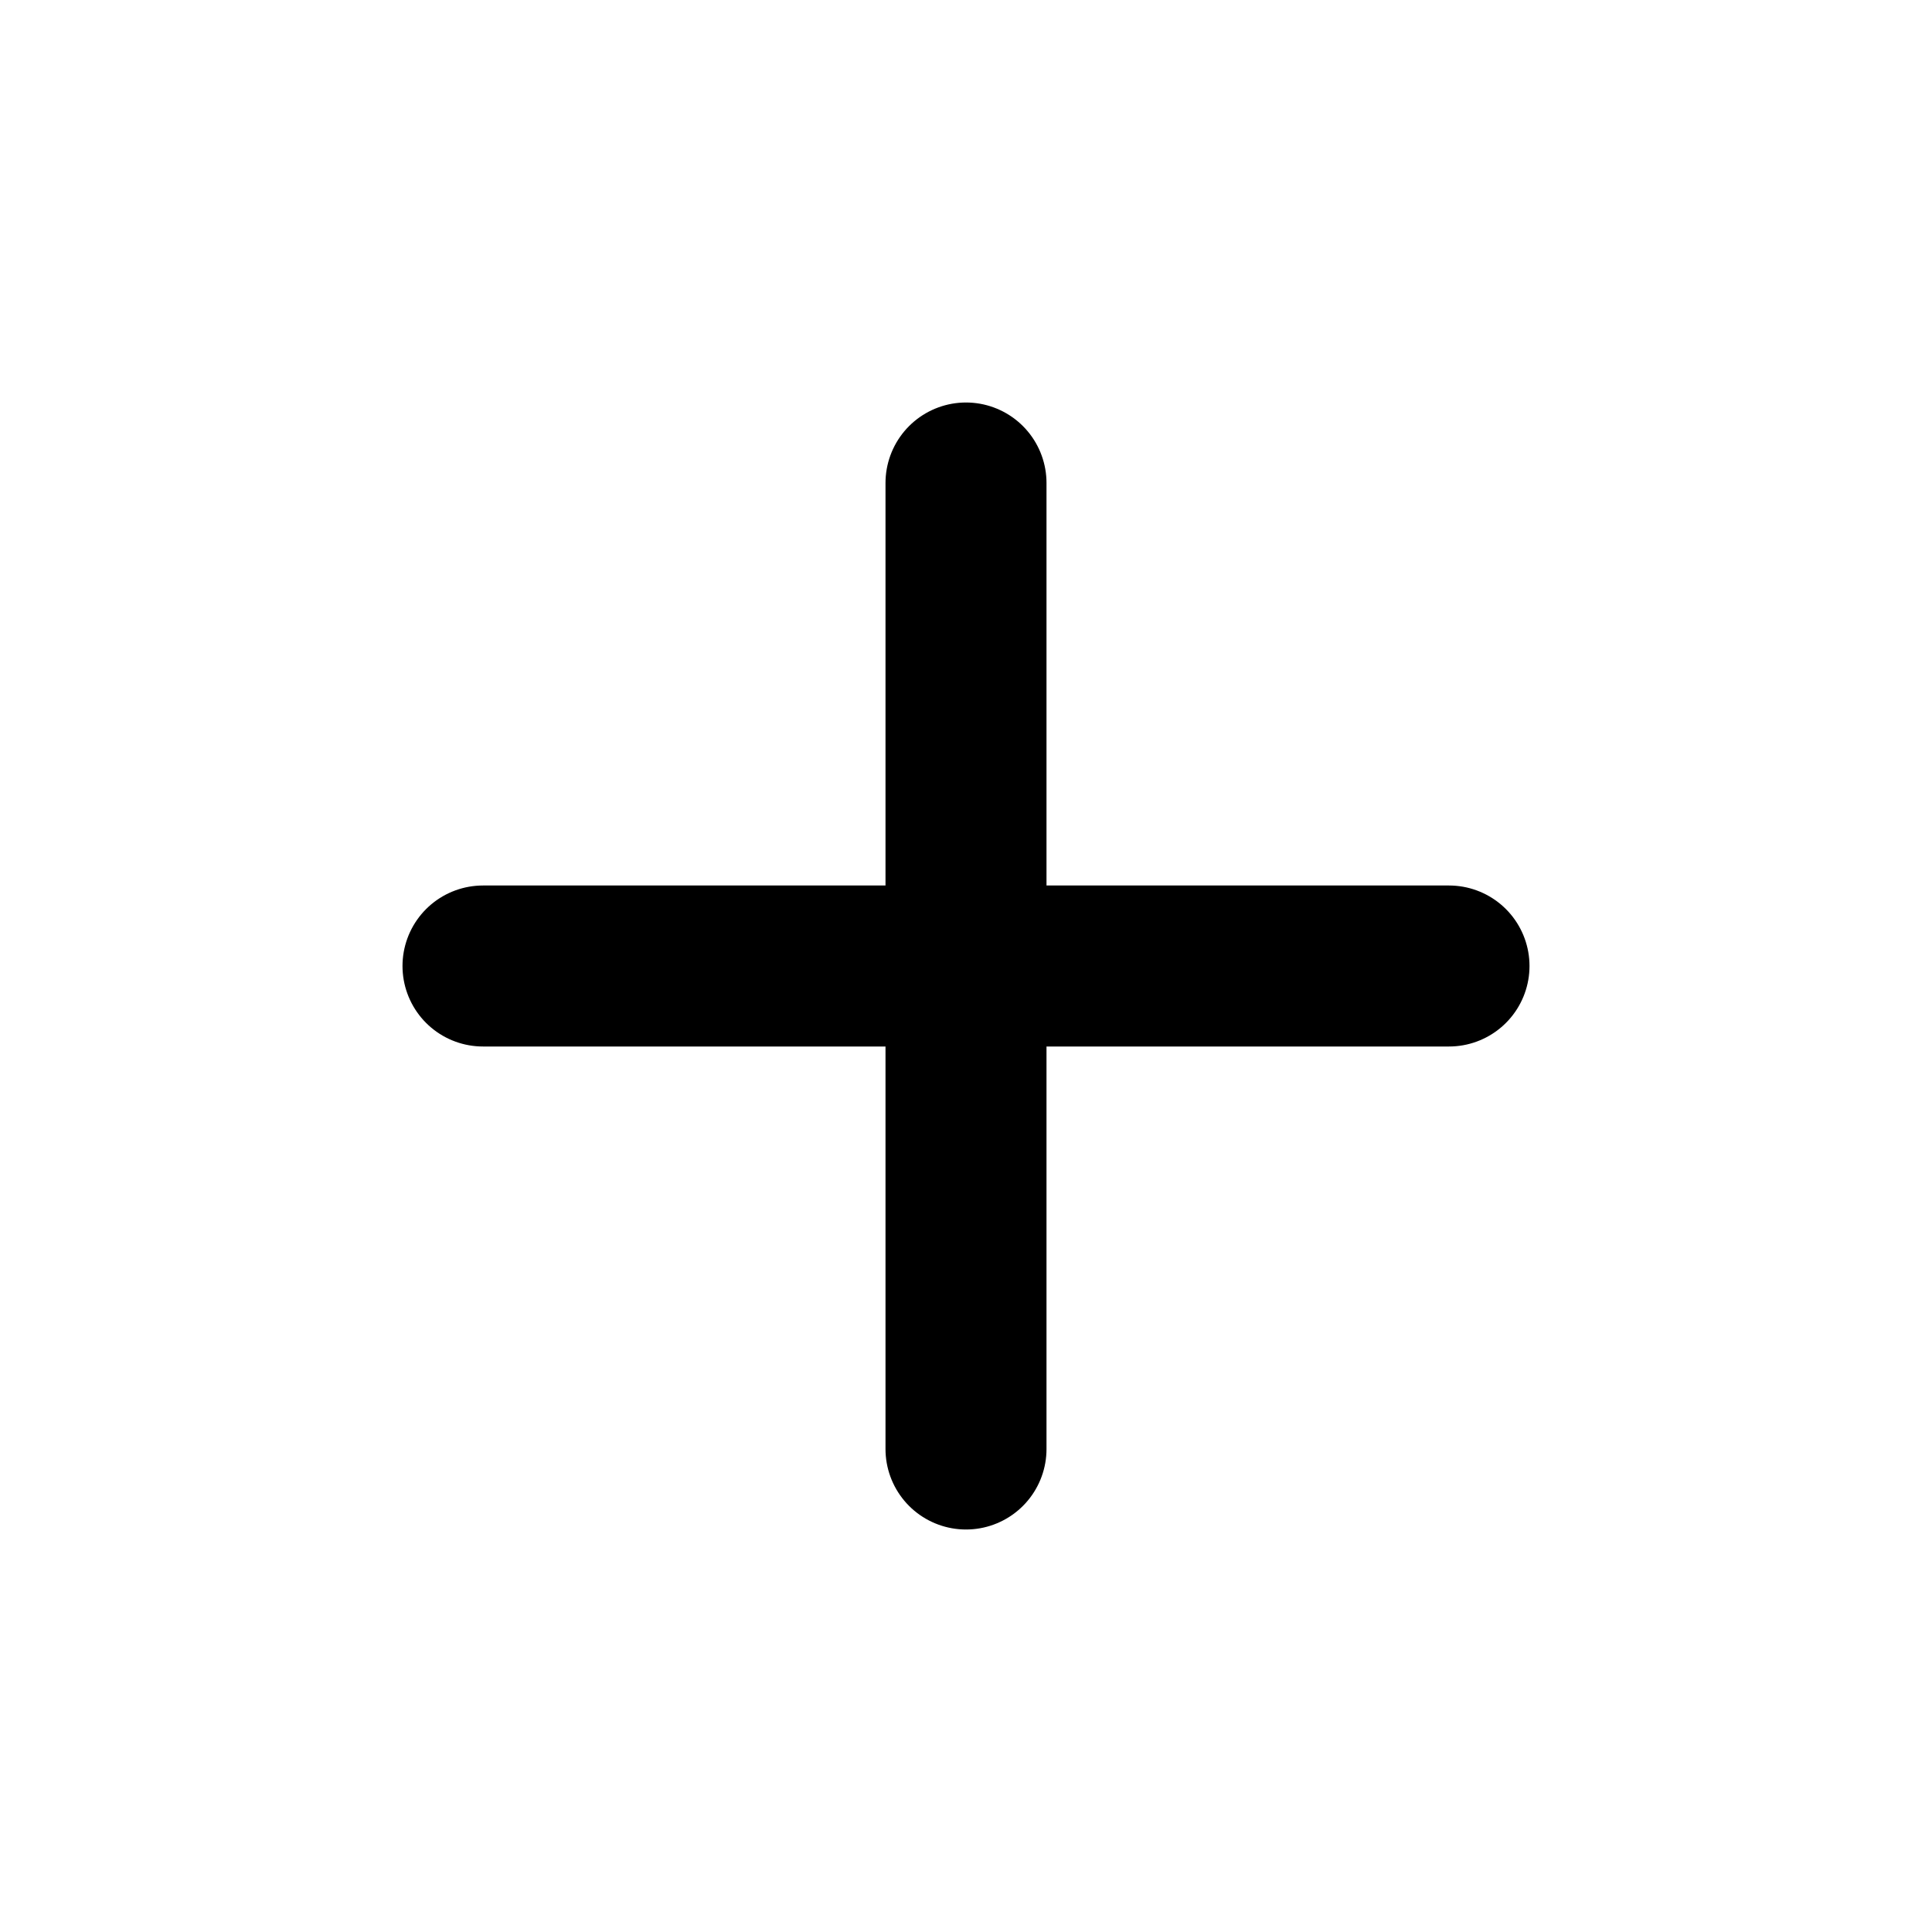
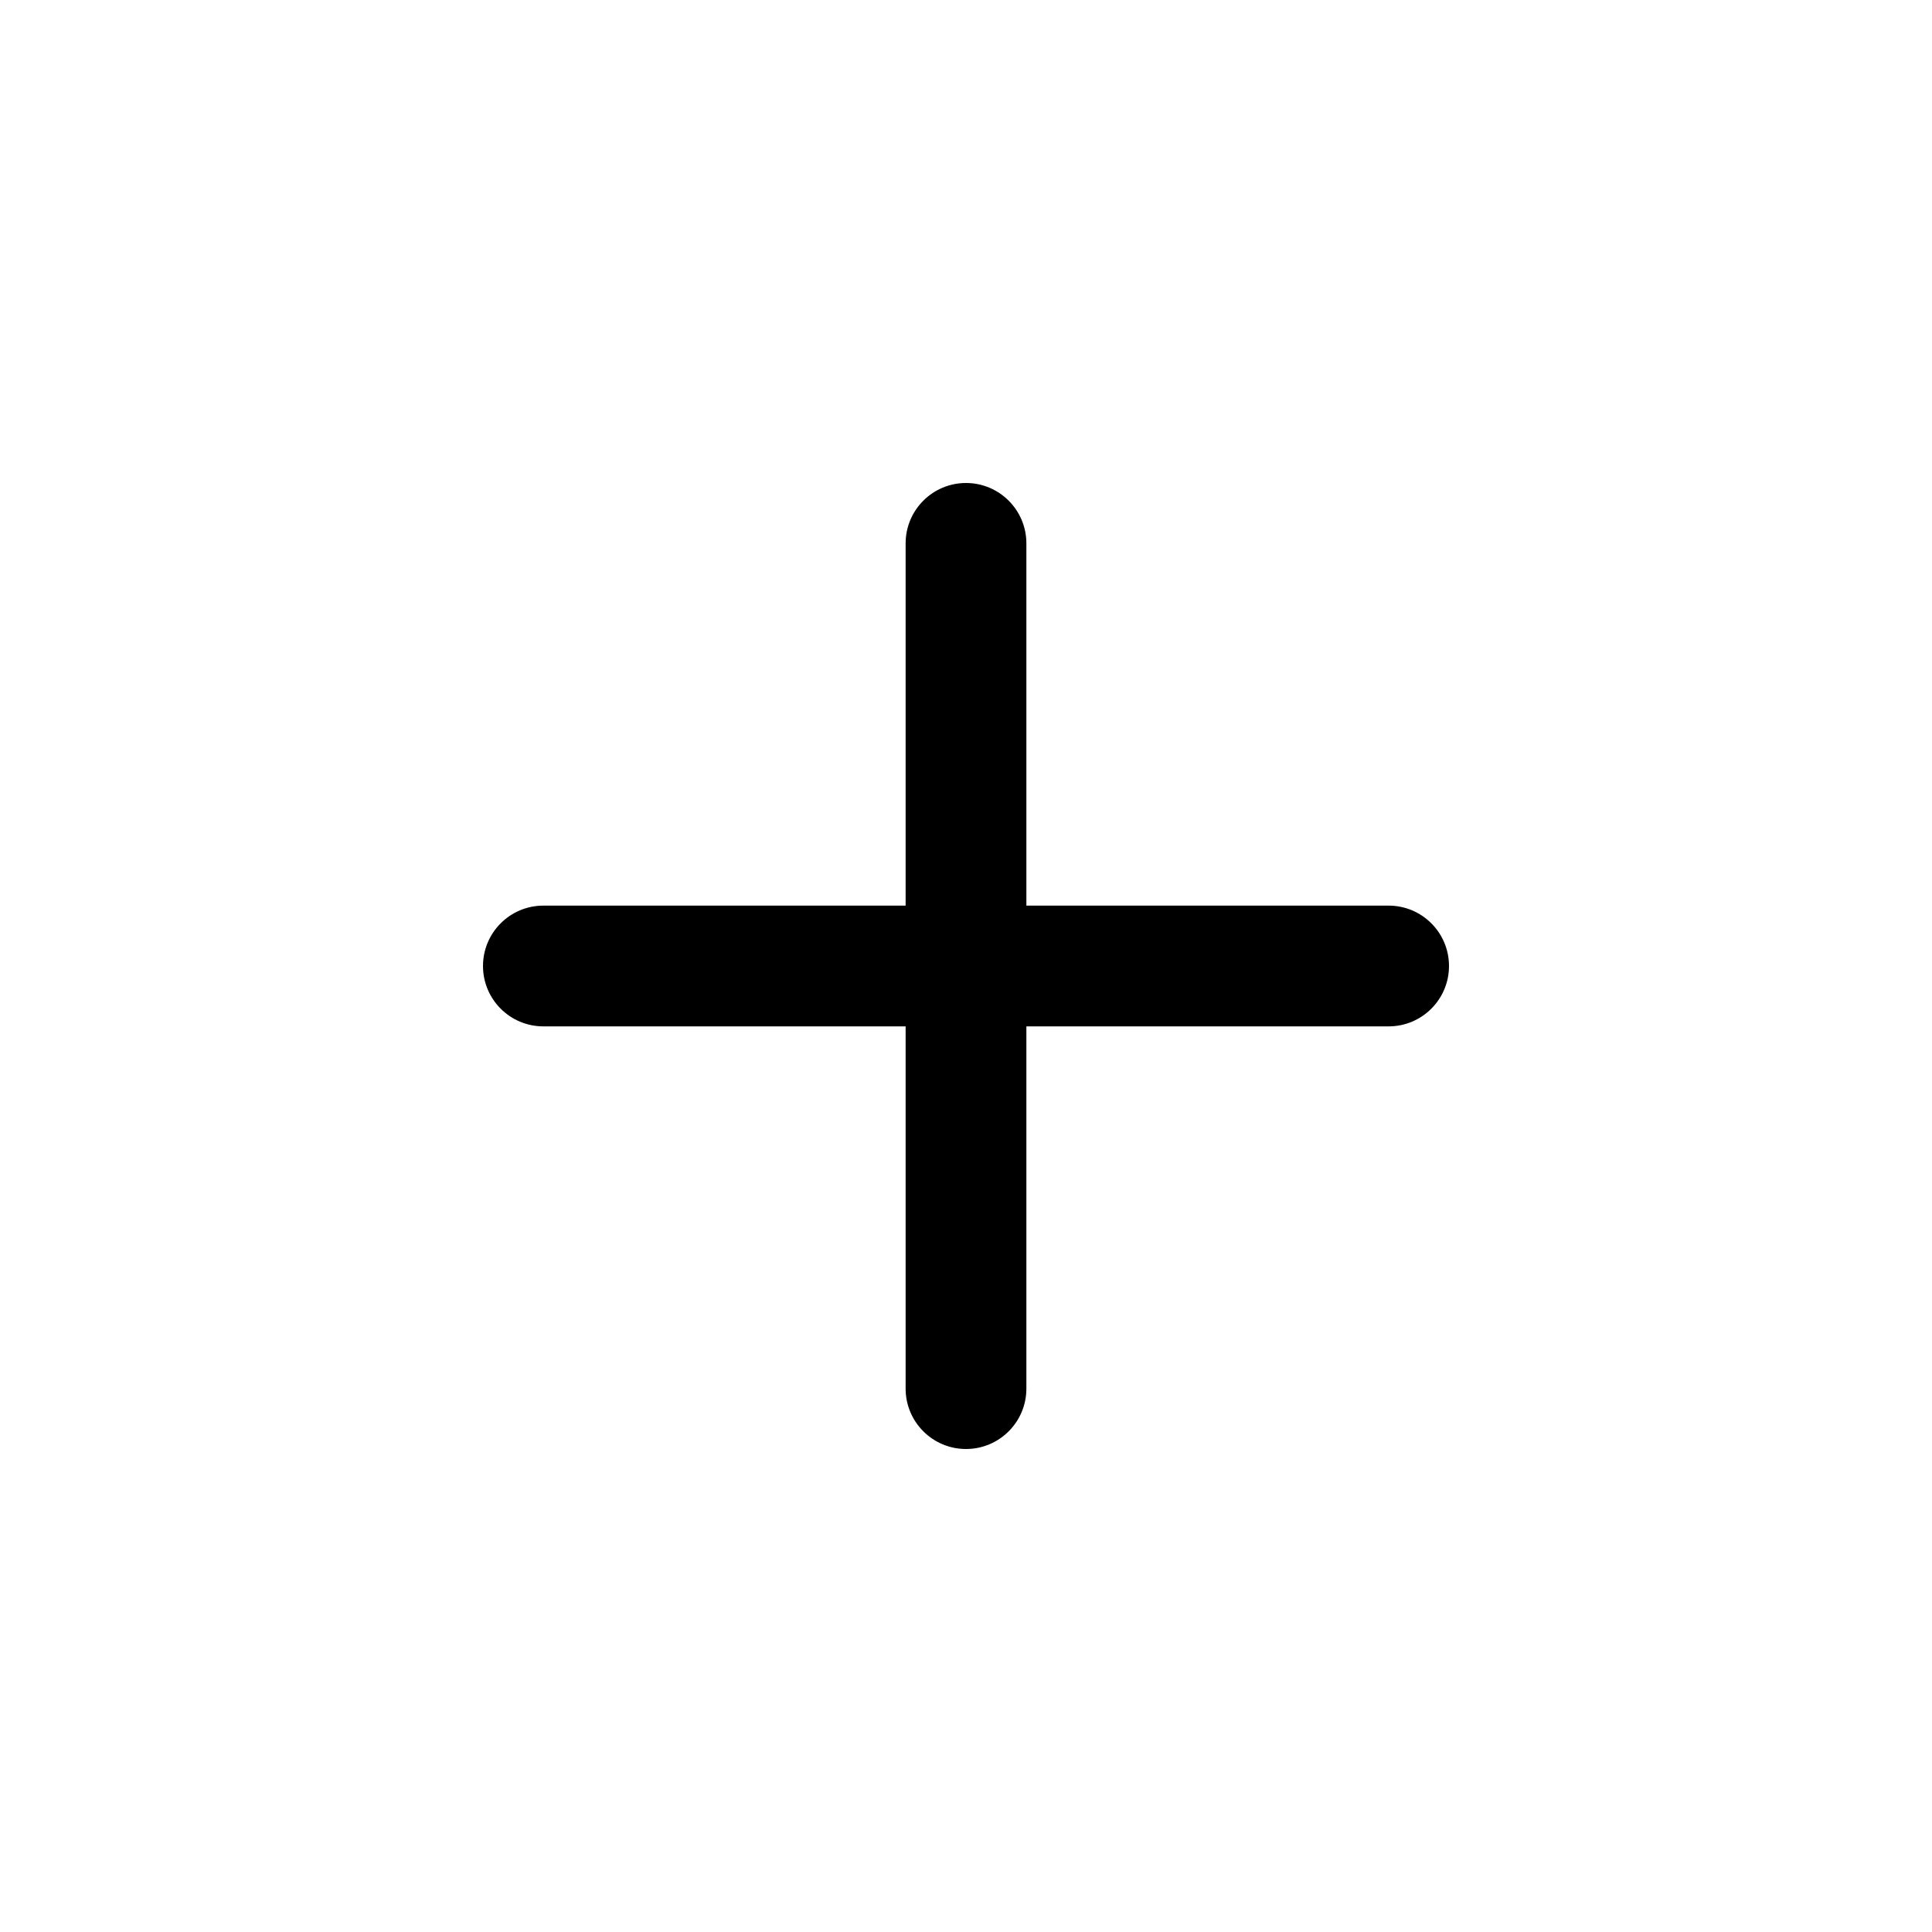
- <svg xmlns="http://www.w3.org/2000/svg" width="24" height="24" viewBox="0 0 24 24" fill="none">
-   <g id="Edit / Add_Plus">
-     <path id="Vector" d="M6 12H12M12 12H18M12 12V18M12 12V6" stroke="currentColor" stroke-width="2" stroke-linecap="round" stroke-linejoin="round" />
-   </g>
+ <svg xmlns="http://www.w3.org/2000/svg" width="16" height="16" fill="currentColor" class="bi bi-plus" viewBox="0 0 16 16">
+   <path d="M8 4a.5.5 0 0 1 .5.5v3h3a.5.5 0 0 1 0 1h-3v3a.5.5 0 0 1-1 0v-3h-3a.5.5 0 0 1 0-1h3v-3A.5.5 0 0 1 8 4" />
</svg>
